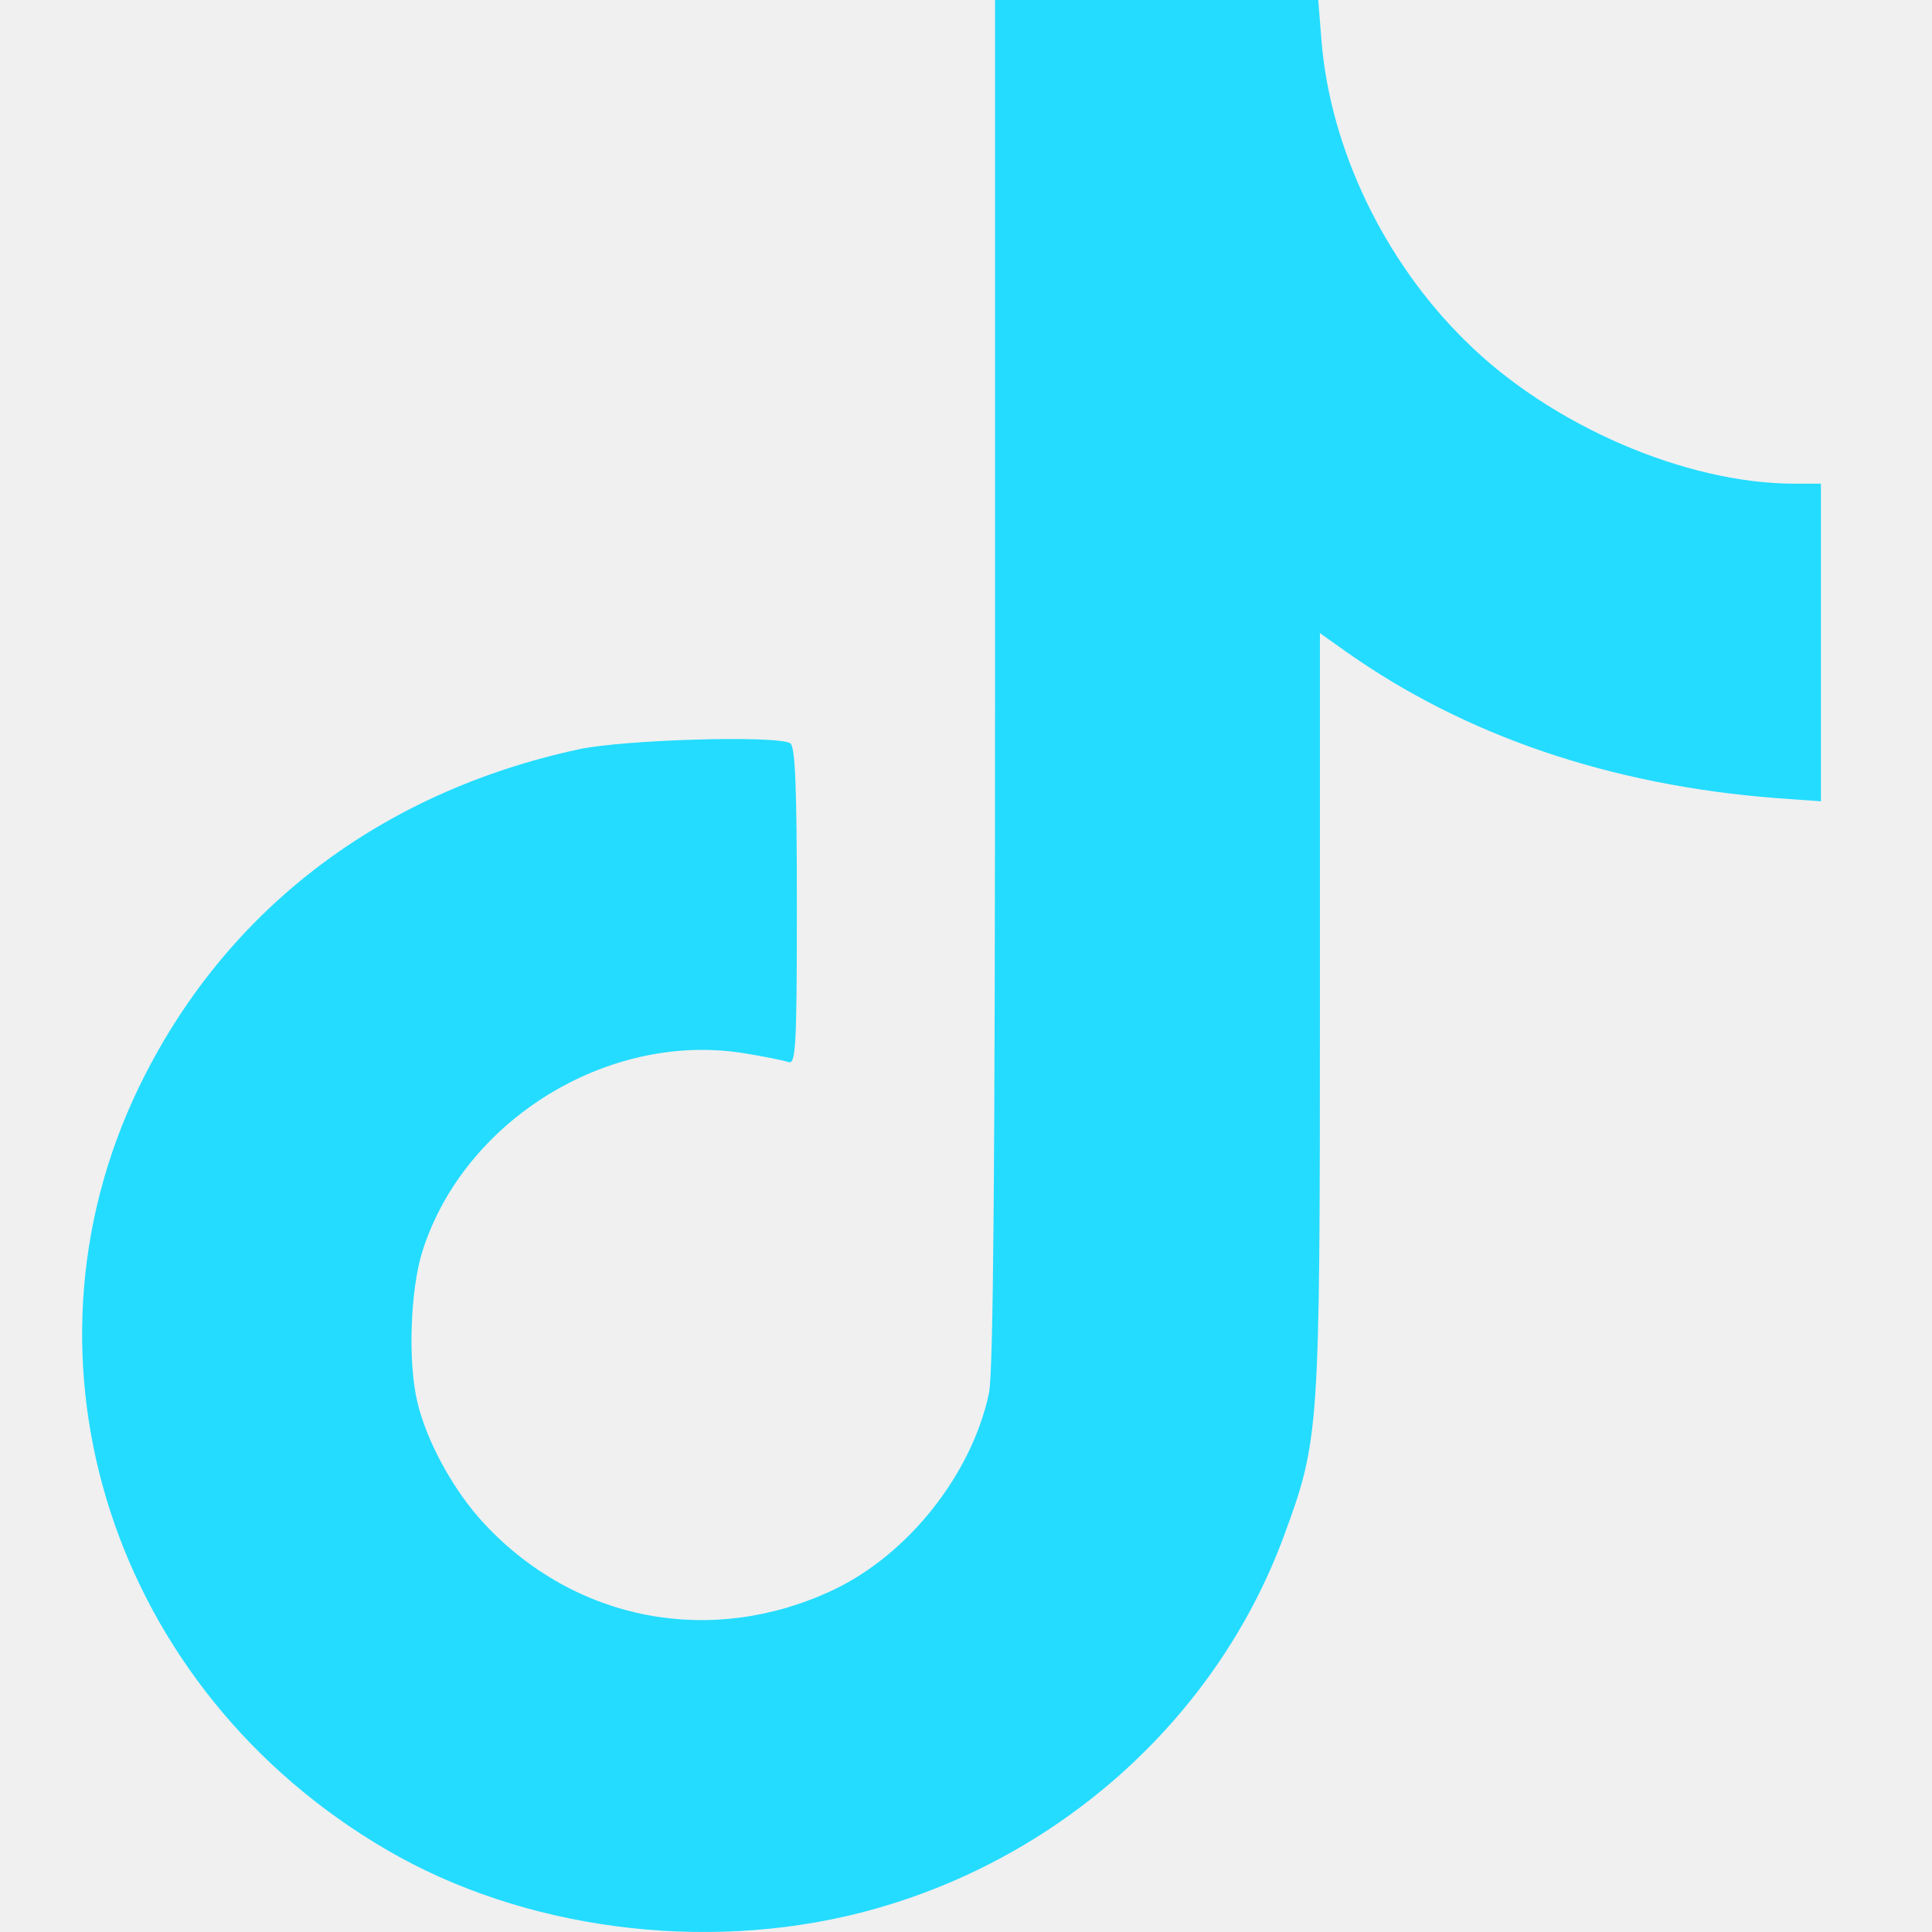
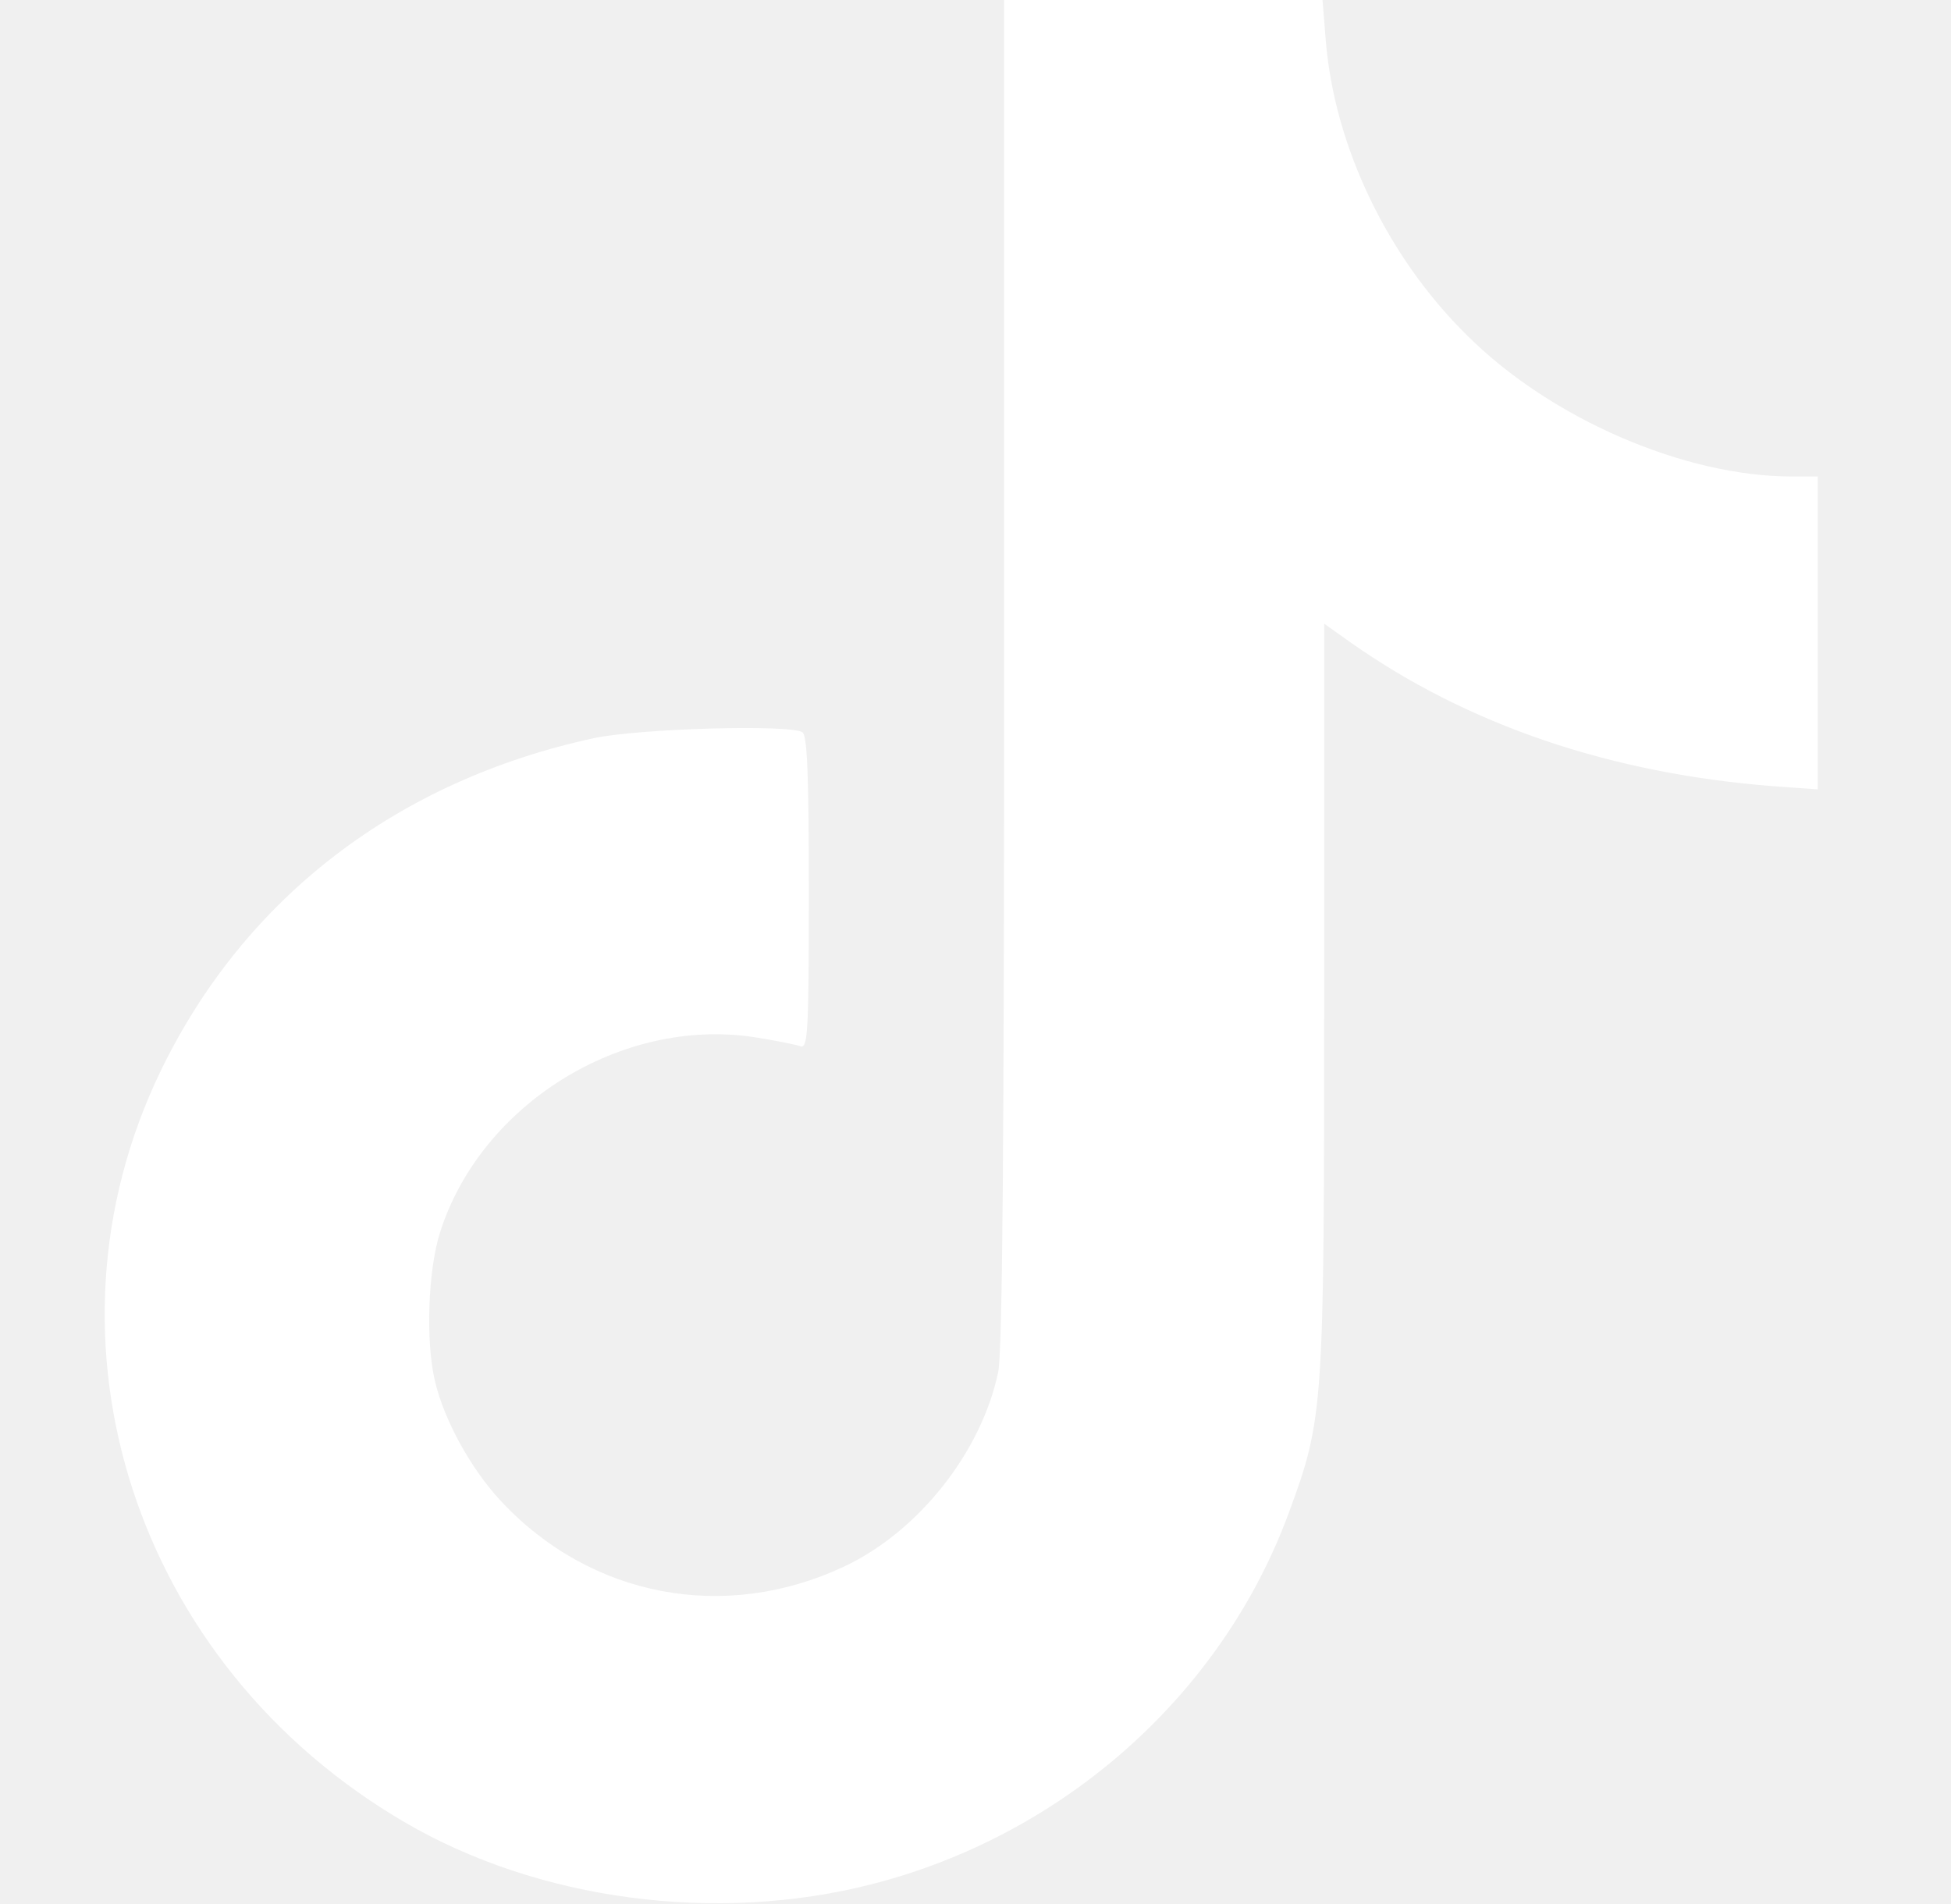
- <svg xmlns="http://www.w3.org/2000/svg" width="60" height="60" viewBox="0 0 60 60" fill="none">
+ <svg xmlns="http://www.w3.org/2000/svg" width="41" height="40" viewBox="0 0 60 60" fill="none">
  <g id="Property 1=Tiktok">
-     <path id="Vector" d="M30.902 21.197C30.902 35.917 30.851 42.643 30.714 43.261C30.184 45.781 28.201 48.285 25.858 49.386C22.097 51.155 17.873 50.354 15.052 47.333C14.095 46.315 13.257 44.78 12.966 43.561C12.658 42.293 12.744 40.04 13.12 38.855C14.402 34.816 18.831 32.062 23.02 32.696C23.67 32.796 24.32 32.93 24.473 32.98C24.713 33.08 24.747 32.596 24.747 28.156C24.747 24.384 24.696 23.183 24.542 23.082C24.114 22.832 19.429 22.966 17.993 23.266C11.786 24.601 6.964 28.29 4.314 33.764C0.193 42.293 3.51 52.49 12.008 57.447C16.232 59.918 21.84 60.652 26.73 59.4C32.8 57.848 37.776 53.408 39.879 47.684C40.974 44.713 40.991 44.429 40.991 31.411V19.661L41.812 20.245C45.505 22.849 50.002 24.384 55.148 24.785L56.55 24.885V19.961V15.021H55.73C52.344 15.021 48.138 13.202 45.505 10.582C42.974 8.095 41.316 4.606 41.042 1.285L40.939 0H35.929H30.902V21.197Z" fill="#24DCFF" />
+     <path id="Vector" d="M30.902 21.197C30.902 35.917 30.851 42.643 30.714 43.261C30.184 45.781 28.201 48.285 25.858 49.386C22.097 51.155 17.873 50.354 15.052 47.333C14.095 46.315 13.257 44.78 12.966 43.561C12.658 42.293 12.744 40.04 13.12 38.855C14.402 34.816 18.831 32.062 23.02 32.696C23.67 32.796 24.32 32.93 24.473 32.98C24.713 33.08 24.747 32.596 24.747 28.156C24.747 24.384 24.696 23.183 24.542 23.082C24.114 22.832 19.429 22.966 17.993 23.266C11.786 24.601 6.964 28.29 4.314 33.764C0.193 42.293 3.51 52.49 12.008 57.447C16.232 59.918 21.84 60.652 26.73 59.4C32.8 57.848 37.776 53.408 39.879 47.684C40.974 44.713 40.991 44.429 40.991 31.411V19.661L41.812 20.245C45.505 22.849 50.002 24.384 55.148 24.785L56.55 24.885V19.961V15.021H55.73C52.344 15.021 48.138 13.202 45.505 10.582C42.974 8.095 41.316 4.606 41.042 1.285L40.939 0H35.929H30.902V21.197Z" fill="#FFF" />
  </g>
</svg>
